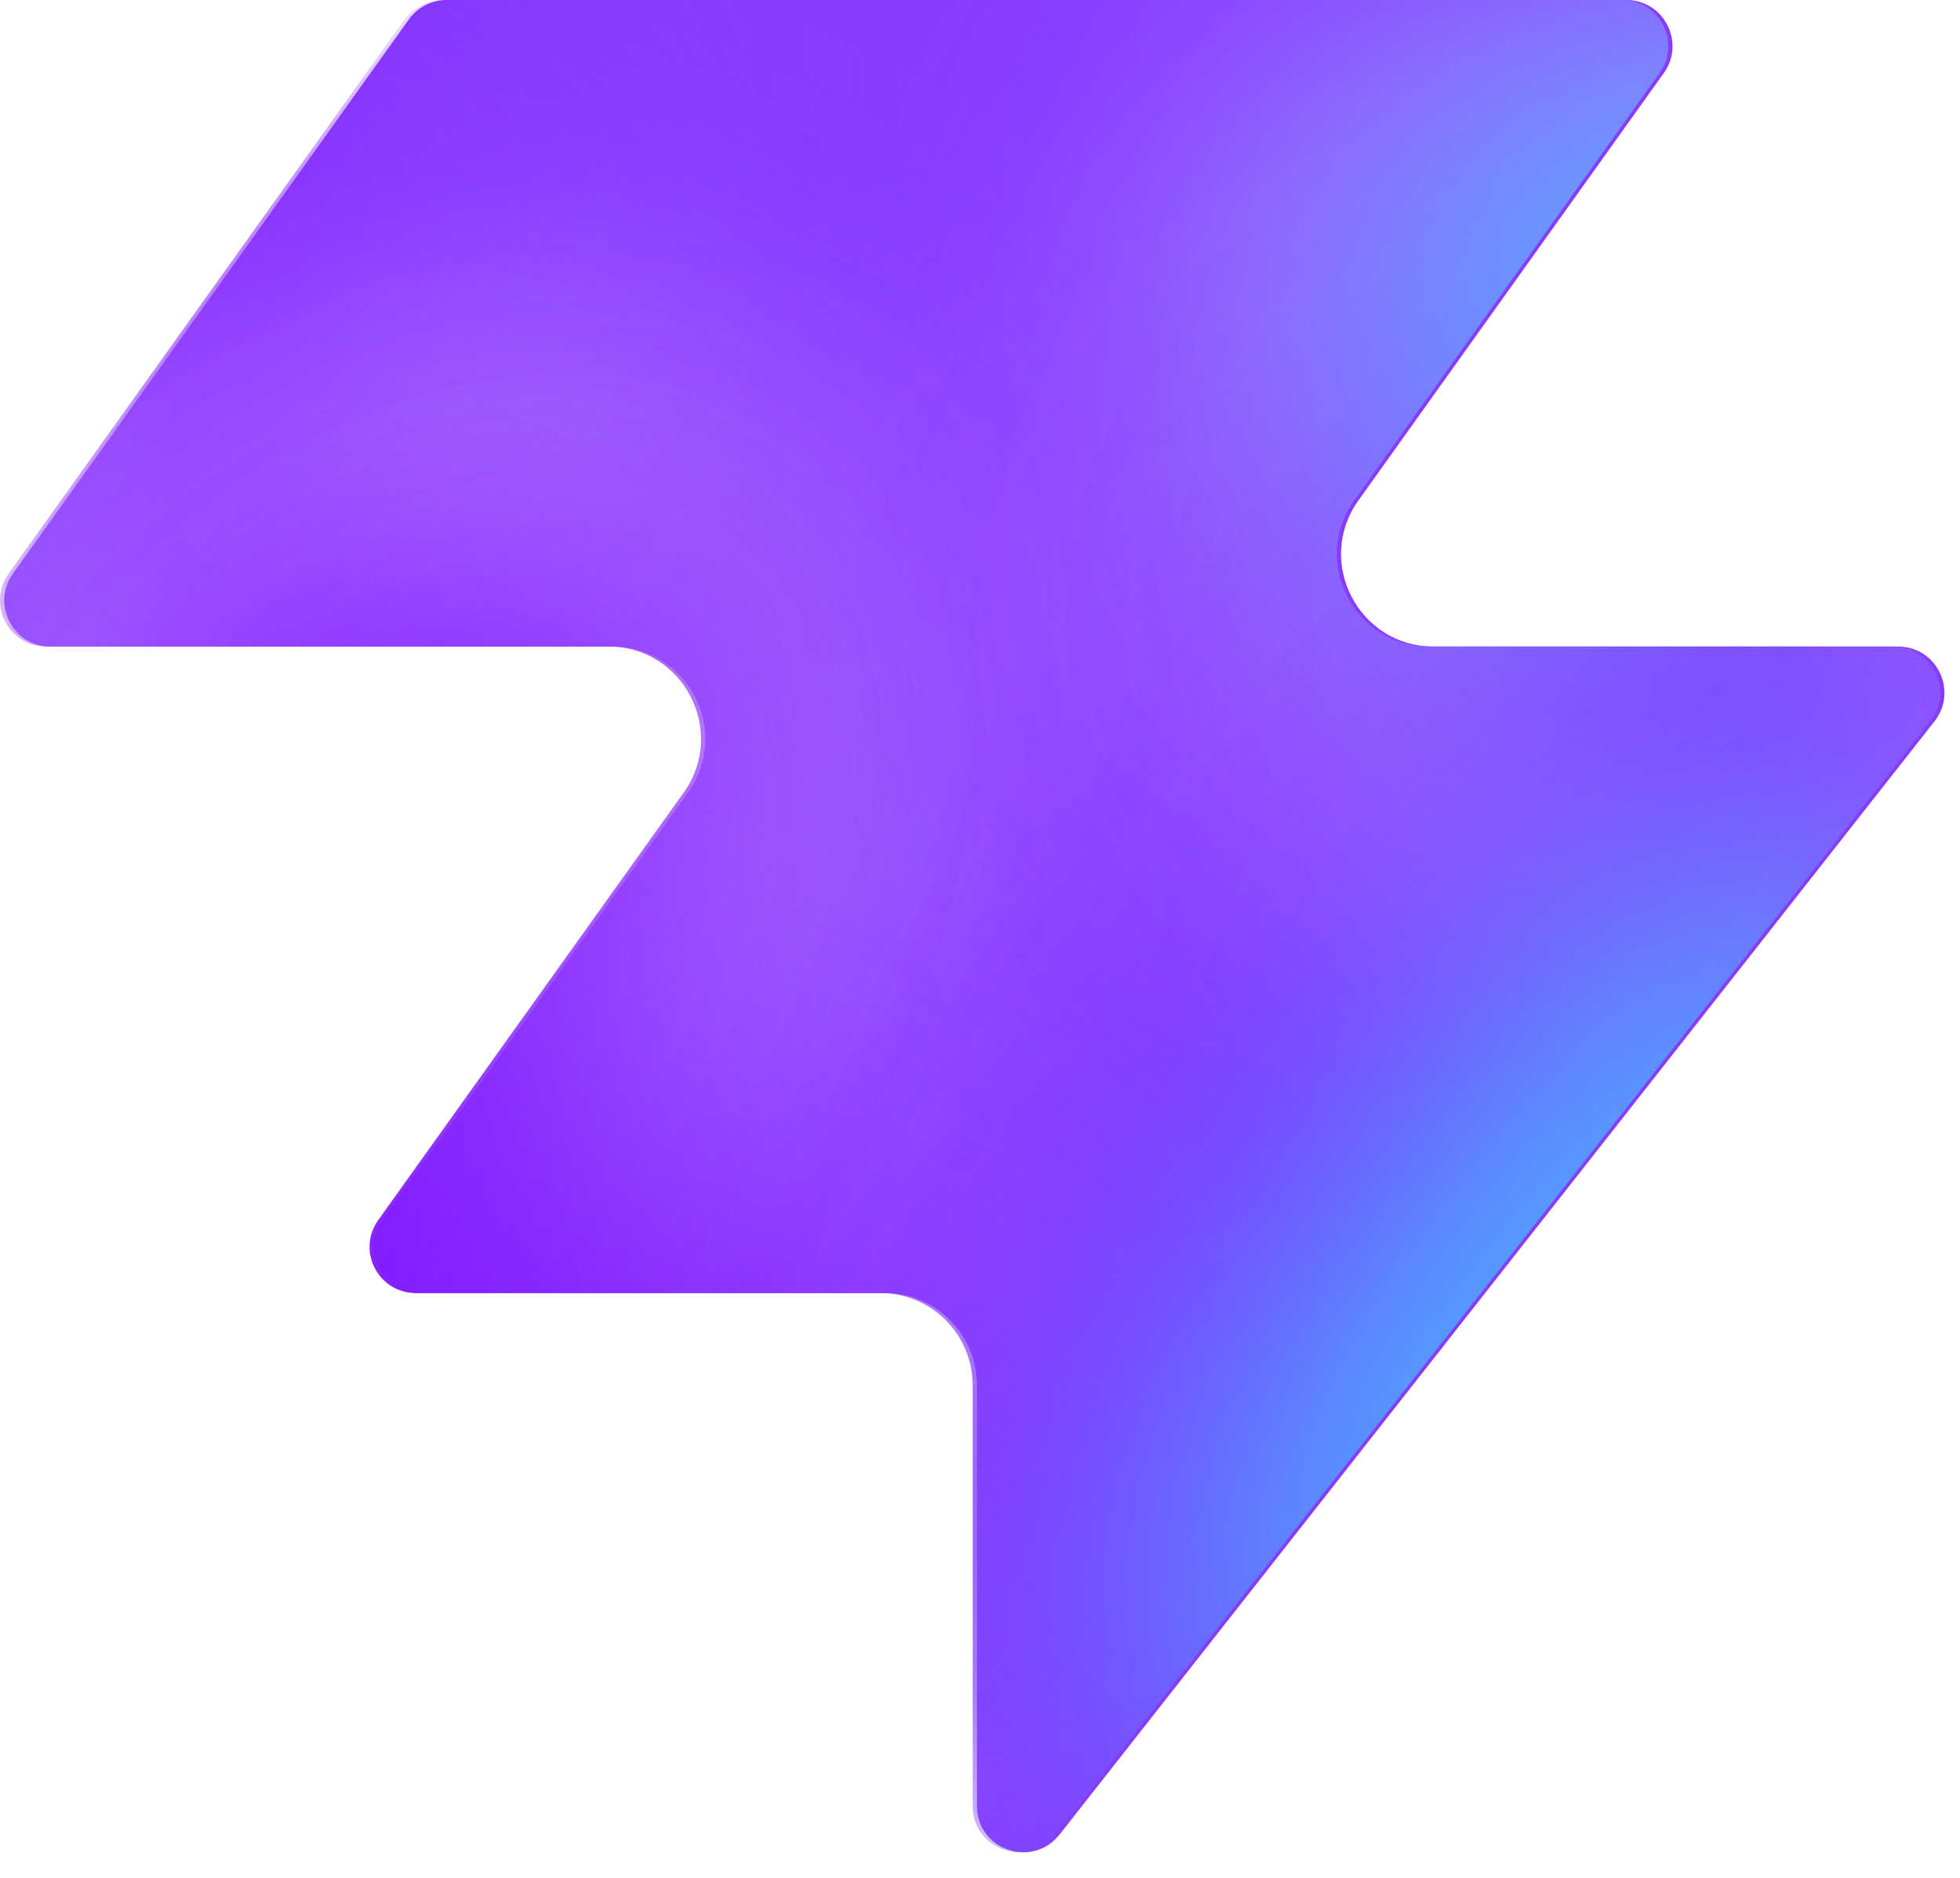
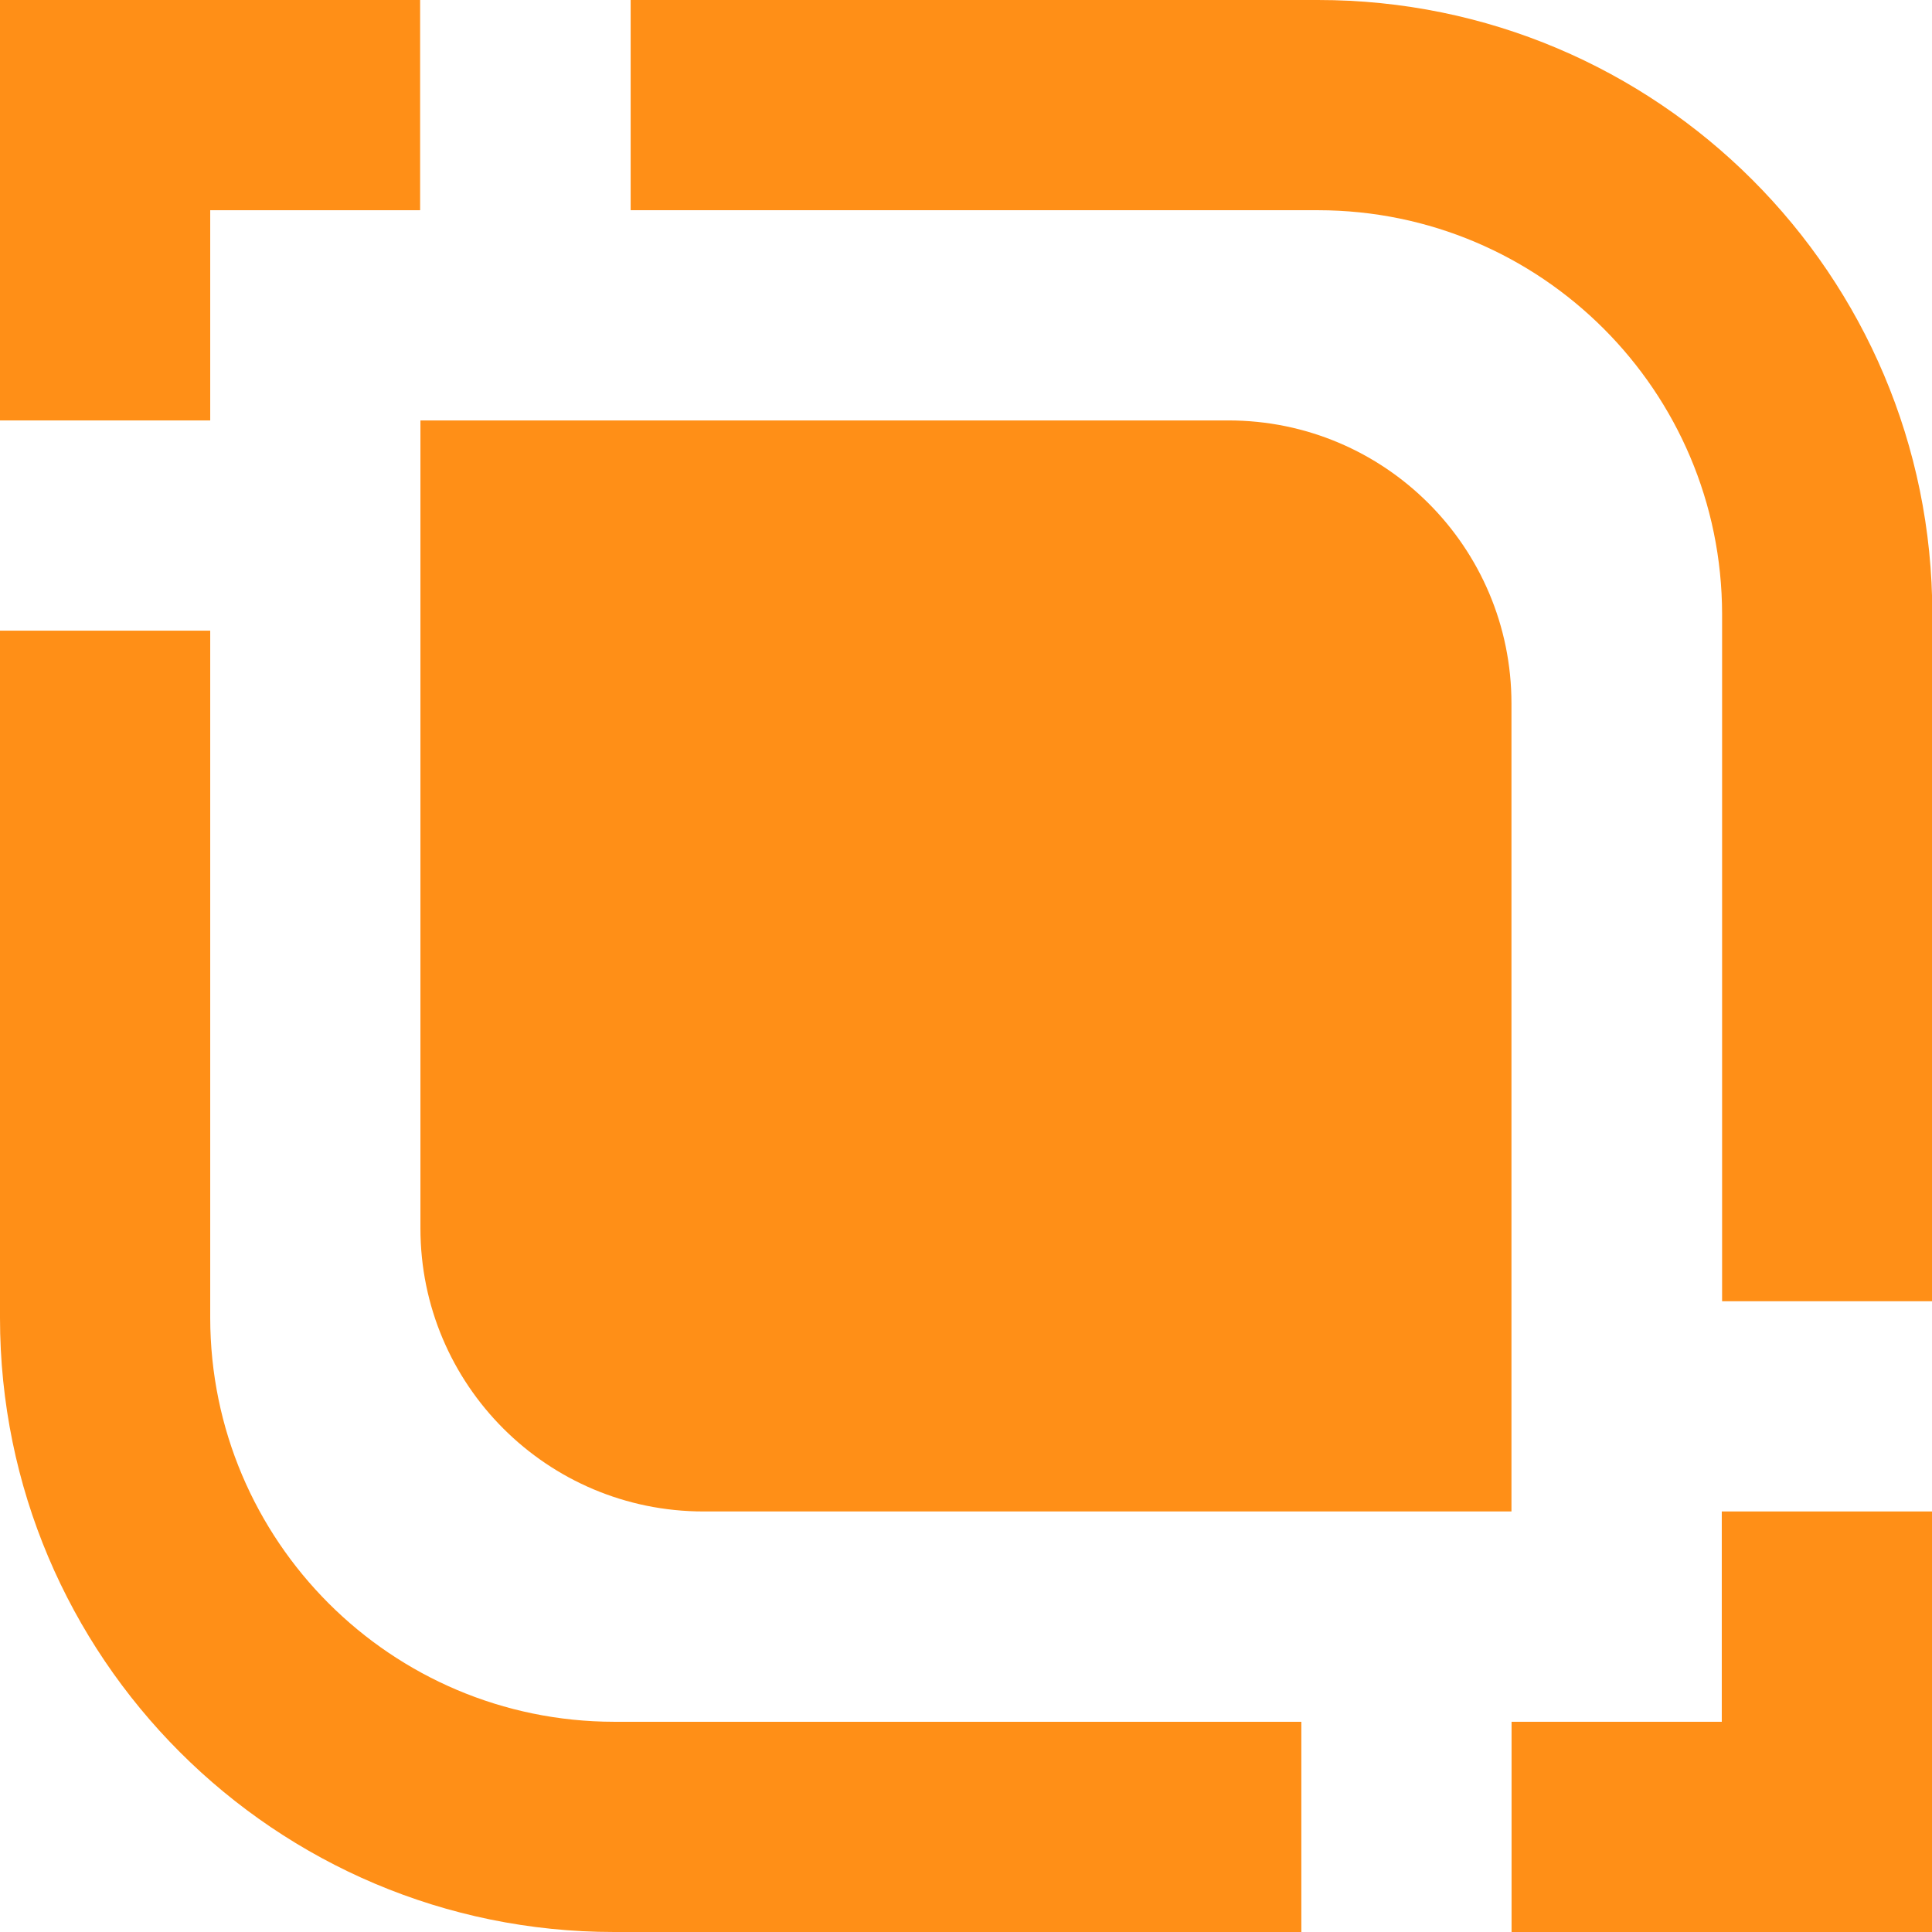
- <svg xmlns="http://www.w3.org/2000/svg" width="48" height="46" fill="none" viewBox="0 0 48 46">
-   <path fill="#863bff" d="M25.946 44.938c-.664.845-2.021.375-2.021-.698V33.937a2.26 2.26 0 0 0-2.262-2.262H10.287c-.92 0-1.456-1.04-.92-1.788l7.48-10.471c1.07-1.497 0-3.578-1.842-3.578H1.237c-.92 0-1.456-1.04-.92-1.788L10.013.474c.214-.297.556-.474.92-.474h28.894c.92 0 1.456 1.04.92 1.788l-7.48 10.471c-1.07 1.498 0 3.579 1.842 3.579h11.377c.943 0 1.473 1.088.89 1.83L25.947 44.94z" style="fill:#863bff;fill:color(display-p3 .525 .23 1);fill-opacity:1" />
-   <mask id="a" width="48" height="46" x="0" y="0" maskUnits="userSpaceOnUse" style="mask-type:alpha">
-     <path fill="#000" d="M25.842 44.938c-.664.844-2.021.375-2.021-.698V33.937a2.26 2.26 0 0 0-2.262-2.262H10.183c-.92 0-1.456-1.04-.92-1.788l7.48-10.471c1.07-1.498 0-3.579-1.842-3.579H1.133c-.92 0-1.456-1.04-.92-1.787L9.91.473c.214-.297.556-.474.92-.474h28.894c.92 0 1.456 1.04.92 1.788l-7.48 10.471c-1.07 1.498 0 3.578 1.842 3.578h11.377c.943 0 1.473 1.088.89 1.832L25.843 44.94z" style="fill:#000;fill-opacity:1" />
-   </mask>
-   <g mask="url(#a)">
-     <g filter="url(#b)">
-       <ellipse cx="5.508" cy="14.704" fill="#ede6ff" rx="5.508" ry="14.704" style="fill:#ede6ff;fill:color(display-p3 .927 .903 1);fill-opacity:1" transform="matrix(.00324 1 1 -.00324 -4.47 31.516)" />
-     </g>
-     <g filter="url(#c)">
-       <ellipse cx="10.399" cy="29.851" fill="#ede6ff" rx="10.399" ry="29.851" style="fill:#ede6ff;fill:color(display-p3 .927 .903 1);fill-opacity:1" transform="matrix(.00324 1 1 -.00324 -39.328 7.883)" />
-     </g>
-     <g filter="url(#d)">
-       <ellipse cx="5.508" cy="30.487" fill="#7e14ff" rx="5.508" ry="30.487" style="fill:#7e14ff;fill:color(display-p3 .492 .077 1);fill-opacity:1" transform="rotate(89.814 -25.913 -14.639)scale(1 -1)" />
-     </g>
-     <g filter="url(#e)">
-       <ellipse cx="5.508" cy="30.599" fill="#7e14ff" rx="5.508" ry="30.599" style="fill:#7e14ff;fill:color(display-p3 .492 .077 1);fill-opacity:1" transform="rotate(89.814 -32.644 -3.334)scale(1 -1)" />
-     </g>
-     <g filter="url(#f)">
-       <ellipse cx="5.508" cy="30.599" fill="#7e14ff" rx="5.508" ry="30.599" style="fill:#7e14ff;fill:color(display-p3 .492 .077 1);fill-opacity:1" transform="matrix(.00324 1 1 -.00324 -34.34 30.47)" />
-     </g>
-     <g filter="url(#g)">
-       <ellipse cx="14.072" cy="22.078" fill="#ede6ff" rx="14.072" ry="22.078" style="fill:#ede6ff;fill:color(display-p3 .927 .903 1);fill-opacity:1" transform="rotate(93.35 24.506 48.493)scale(-1 1)" />
-     </g>
-     <g filter="url(#h)">
-       <ellipse cx="3.47" cy="21.501" fill="#7e14ff" rx="3.47" ry="21.501" style="fill:#7e14ff;fill:color(display-p3 .492 .077 1);fill-opacity:1" transform="rotate(89.009 28.708 47.59)scale(-1 1)" />
-     </g>
-     <g filter="url(#i)">
-       <ellipse cx="3.47" cy="21.501" fill="#7e14ff" rx="3.47" ry="21.501" style="fill:#7e14ff;fill:color(display-p3 .492 .077 1);fill-opacity:1" transform="rotate(89.009 28.708 47.59)scale(-1 1)" />
-     </g>
-     <g filter="url(#j)">
-       <ellipse cx=".387" cy="8.972" fill="#7e14ff" rx="4.407" ry="29.108" style="fill:#7e14ff;fill:color(display-p3 .492 .077 1);fill-opacity:1" transform="rotate(39.51 .387 8.972)" />
-     </g>
-     <g filter="url(#k)">
-       <ellipse cx="47.523" cy="-6.092" fill="#7e14ff" rx="4.407" ry="29.108" style="fill:#7e14ff;fill:color(display-p3 .492 .077 1);fill-opacity:1" transform="rotate(37.892 47.523 -6.092)" />
-     </g>
-     <g filter="url(#l)">
-       <ellipse cx="41.412" cy="6.333" fill="#47bfff" rx="5.971" ry="9.665" style="fill:#47bfff;fill:color(display-p3 .28 .748 1);fill-opacity:1" transform="rotate(37.892 41.412 6.333)" />
-     </g>
-     <g filter="url(#m)">
-       <ellipse cx="-1.879" cy="38.332" fill="#7e14ff" rx="4.407" ry="29.108" style="fill:#7e14ff;fill:color(display-p3 .492 .077 1);fill-opacity:1" transform="rotate(37.892 -1.88 38.332)" />
-     </g>
-     <g filter="url(#n)">
-       <ellipse cx="-1.879" cy="38.332" fill="#7e14ff" rx="4.407" ry="29.108" style="fill:#7e14ff;fill:color(display-p3 .492 .077 1);fill-opacity:1" transform="rotate(37.892 -1.88 38.332)" />
-     </g>
-     <g filter="url(#o)">
-       <ellipse cx="35.651" cy="29.907" fill="#7e14ff" rx="4.407" ry="29.108" style="fill:#7e14ff;fill:color(display-p3 .492 .077 1);fill-opacity:1" transform="rotate(37.892 35.651 29.907)" />
-     </g>
-     <g filter="url(#p)">
-       <ellipse cx="38.418" cy="32.4" fill="#47bfff" rx="5.971" ry="15.297" style="fill:#47bfff;fill:color(display-p3 .28 .748 1);fill-opacity:1" transform="rotate(37.892 38.418 32.4)" />
+ <svg xmlns="http://www.w3.org/2000/svg" viewBox="0 0 183.81 183.81">
+   <defs>
+     <style>.cls-1{fill:#ff8f17;}</style>
+   </defs>
+   <g id="Layer_2" data-name="Layer 2">
+     <g id="Layer_1-2" data-name="Layer 1">
+       <path class="cls-1" d="M143.8,143.8H66.94A26.93,26.93,0,0,1,40,116.87V40h76.86A26.93,26.93,0,0,1,143.8,66.94Z" />
+       <path class="cls-1" d="M123.81,163.81H58.43A38.47,38.47,0,0,1,20,125.38V60H0v65.38a58.43,58.43,0,0,0,58.43,58.43h65.38Z" />
+       <polygon class="cls-1" points="163.81 143.8 163.81 163.81 143.81 163.81 143.81 183.81 183.81 183.81 183.81 143.8 163.81 143.8" />
+       <polygon class="cls-1" points="39.97 0 0 0 0 40 20 40 20 20 39.97 20 39.97 0" />
+       <path class="cls-1" d="M125.38,0H60V20h65.41a38.47,38.47,0,0,1,38.43,38.43V123.8h20V58.43A58.43,58.43,0,0,0,125.38,0Z" />
    </g>
  </g>
-   <defs>
-     <filter id="b" width="60.045" height="41.654" x="-19.77" y="16.149" color-interpolation-filters="sRGB" filterUnits="userSpaceOnUse">
-       <feFlood flood-opacity="0" result="BackgroundImageFix" />
-       <feBlend in="SourceGraphic" in2="BackgroundImageFix" result="shape" />
-       <feGaussianBlur result="effect1_foregroundBlur_2002_17158" stdDeviation="7.659" />
-     </filter>
-     <filter id="c" width="90.34" height="51.437" x="-54.613" y="-7.533" color-interpolation-filters="sRGB" filterUnits="userSpaceOnUse">
-       <feFlood flood-opacity="0" result="BackgroundImageFix" />
-       <feBlend in="SourceGraphic" in2="BackgroundImageFix" result="shape" />
-       <feGaussianBlur result="effect1_foregroundBlur_2002_17158" stdDeviation="7.659" />
-     </filter>
-     <filter id="d" width="79.355" height="29.4" x="-49.64" y="2.03" color-interpolation-filters="sRGB" filterUnits="userSpaceOnUse">
-       <feFlood flood-opacity="0" result="BackgroundImageFix" />
-       <feBlend in="SourceGraphic" in2="BackgroundImageFix" result="shape" />
-       <feGaussianBlur result="effect1_foregroundBlur_2002_17158" stdDeviation="4.596" />
-     </filter>
-     <filter id="e" width="79.579" height="29.4" x="-45.045" y="20.029" color-interpolation-filters="sRGB" filterUnits="userSpaceOnUse">
-       <feFlood flood-opacity="0" result="BackgroundImageFix" />
-       <feBlend in="SourceGraphic" in2="BackgroundImageFix" result="shape" />
-       <feGaussianBlur result="effect1_foregroundBlur_2002_17158" stdDeviation="4.596" />
-     </filter>
-     <filter id="f" width="79.579" height="29.4" x="-43.513" y="21.178" color-interpolation-filters="sRGB" filterUnits="userSpaceOnUse">
-       <feFlood flood-opacity="0" result="BackgroundImageFix" />
-       <feBlend in="SourceGraphic" in2="BackgroundImageFix" result="shape" />
-       <feGaussianBlur result="effect1_foregroundBlur_2002_17158" stdDeviation="4.596" />
-     </filter>
-     <filter id="g" width="74.749" height="58.852" x="15.756" y="-17.901" color-interpolation-filters="sRGB" filterUnits="userSpaceOnUse">
-       <feFlood flood-opacity="0" result="BackgroundImageFix" />
-       <feBlend in="SourceGraphic" in2="BackgroundImageFix" result="shape" />
-       <feGaussianBlur result="effect1_foregroundBlur_2002_17158" stdDeviation="7.659" />
-     </filter>
-     <filter id="h" width="61.377" height="25.362" x="23.548" y="2.284" color-interpolation-filters="sRGB" filterUnits="userSpaceOnUse">
-       <feFlood flood-opacity="0" result="BackgroundImageFix" />
-       <feBlend in="SourceGraphic" in2="BackgroundImageFix" result="shape" />
-       <feGaussianBlur result="effect1_foregroundBlur_2002_17158" stdDeviation="4.596" />
-     </filter>
-     <filter id="i" width="61.377" height="25.362" x="23.548" y="2.284" color-interpolation-filters="sRGB" filterUnits="userSpaceOnUse">
-       <feFlood flood-opacity="0" result="BackgroundImageFix" />
-       <feBlend in="SourceGraphic" in2="BackgroundImageFix" result="shape" />
-       <feGaussianBlur result="effect1_foregroundBlur_2002_17158" stdDeviation="4.596" />
-     </filter>
-     <filter id="j" width="56.045" height="63.649" x="-27.636" y="-22.853" color-interpolation-filters="sRGB" filterUnits="userSpaceOnUse">
-       <feFlood flood-opacity="0" result="BackgroundImageFix" />
-       <feBlend in="SourceGraphic" in2="BackgroundImageFix" result="shape" />
-       <feGaussianBlur result="effect1_foregroundBlur_2002_17158" stdDeviation="4.596" />
-     </filter>
-     <filter id="k" width="54.814" height="64.646" x="20.116" y="-38.415" color-interpolation-filters="sRGB" filterUnits="userSpaceOnUse">
-       <feFlood flood-opacity="0" result="BackgroundImageFix" />
-       <feBlend in="SourceGraphic" in2="BackgroundImageFix" result="shape" />
-       <feGaussianBlur result="effect1_foregroundBlur_2002_17158" stdDeviation="4.596" />
-     </filter>
-     <filter id="l" width="33.541" height="35.313" x="24.641" y="-11.323" color-interpolation-filters="sRGB" filterUnits="userSpaceOnUse">
-       <feFlood flood-opacity="0" result="BackgroundImageFix" />
-       <feBlend in="SourceGraphic" in2="BackgroundImageFix" result="shape" />
-       <feGaussianBlur result="effect1_foregroundBlur_2002_17158" stdDeviation="4.596" />
-     </filter>
-     <filter id="m" width="54.814" height="64.646" x="-29.286" y="6.009" color-interpolation-filters="sRGB" filterUnits="userSpaceOnUse">
-       <feFlood flood-opacity="0" result="BackgroundImageFix" />
-       <feBlend in="SourceGraphic" in2="BackgroundImageFix" result="shape" />
-       <feGaussianBlur result="effect1_foregroundBlur_2002_17158" stdDeviation="4.596" />
-     </filter>
-     <filter id="n" width="54.814" height="64.646" x="-29.286" y="6.009" color-interpolation-filters="sRGB" filterUnits="userSpaceOnUse">
-       <feFlood flood-opacity="0" result="BackgroundImageFix" />
-       <feBlend in="SourceGraphic" in2="BackgroundImageFix" result="shape" />
-       <feGaussianBlur result="effect1_foregroundBlur_2002_17158" stdDeviation="4.596" />
-     </filter>
-     <filter id="o" width="54.814" height="64.646" x="8.244" y="-2.416" color-interpolation-filters="sRGB" filterUnits="userSpaceOnUse">
-       <feFlood flood-opacity="0" result="BackgroundImageFix" />
-       <feBlend in="SourceGraphic" in2="BackgroundImageFix" result="shape" />
-       <feGaussianBlur result="effect1_foregroundBlur_2002_17158" stdDeviation="4.596" />
-     </filter>
-     <filter id="p" width="39.409" height="43.623" x="18.713" y="10.588" color-interpolation-filters="sRGB" filterUnits="userSpaceOnUse">
-       <feFlood flood-opacity="0" result="BackgroundImageFix" />
-       <feBlend in="SourceGraphic" in2="BackgroundImageFix" result="shape" />
-       <feGaussianBlur result="effect1_foregroundBlur_2002_17158" stdDeviation="4.596" />
-     </filter>
-   </defs>
</svg>
